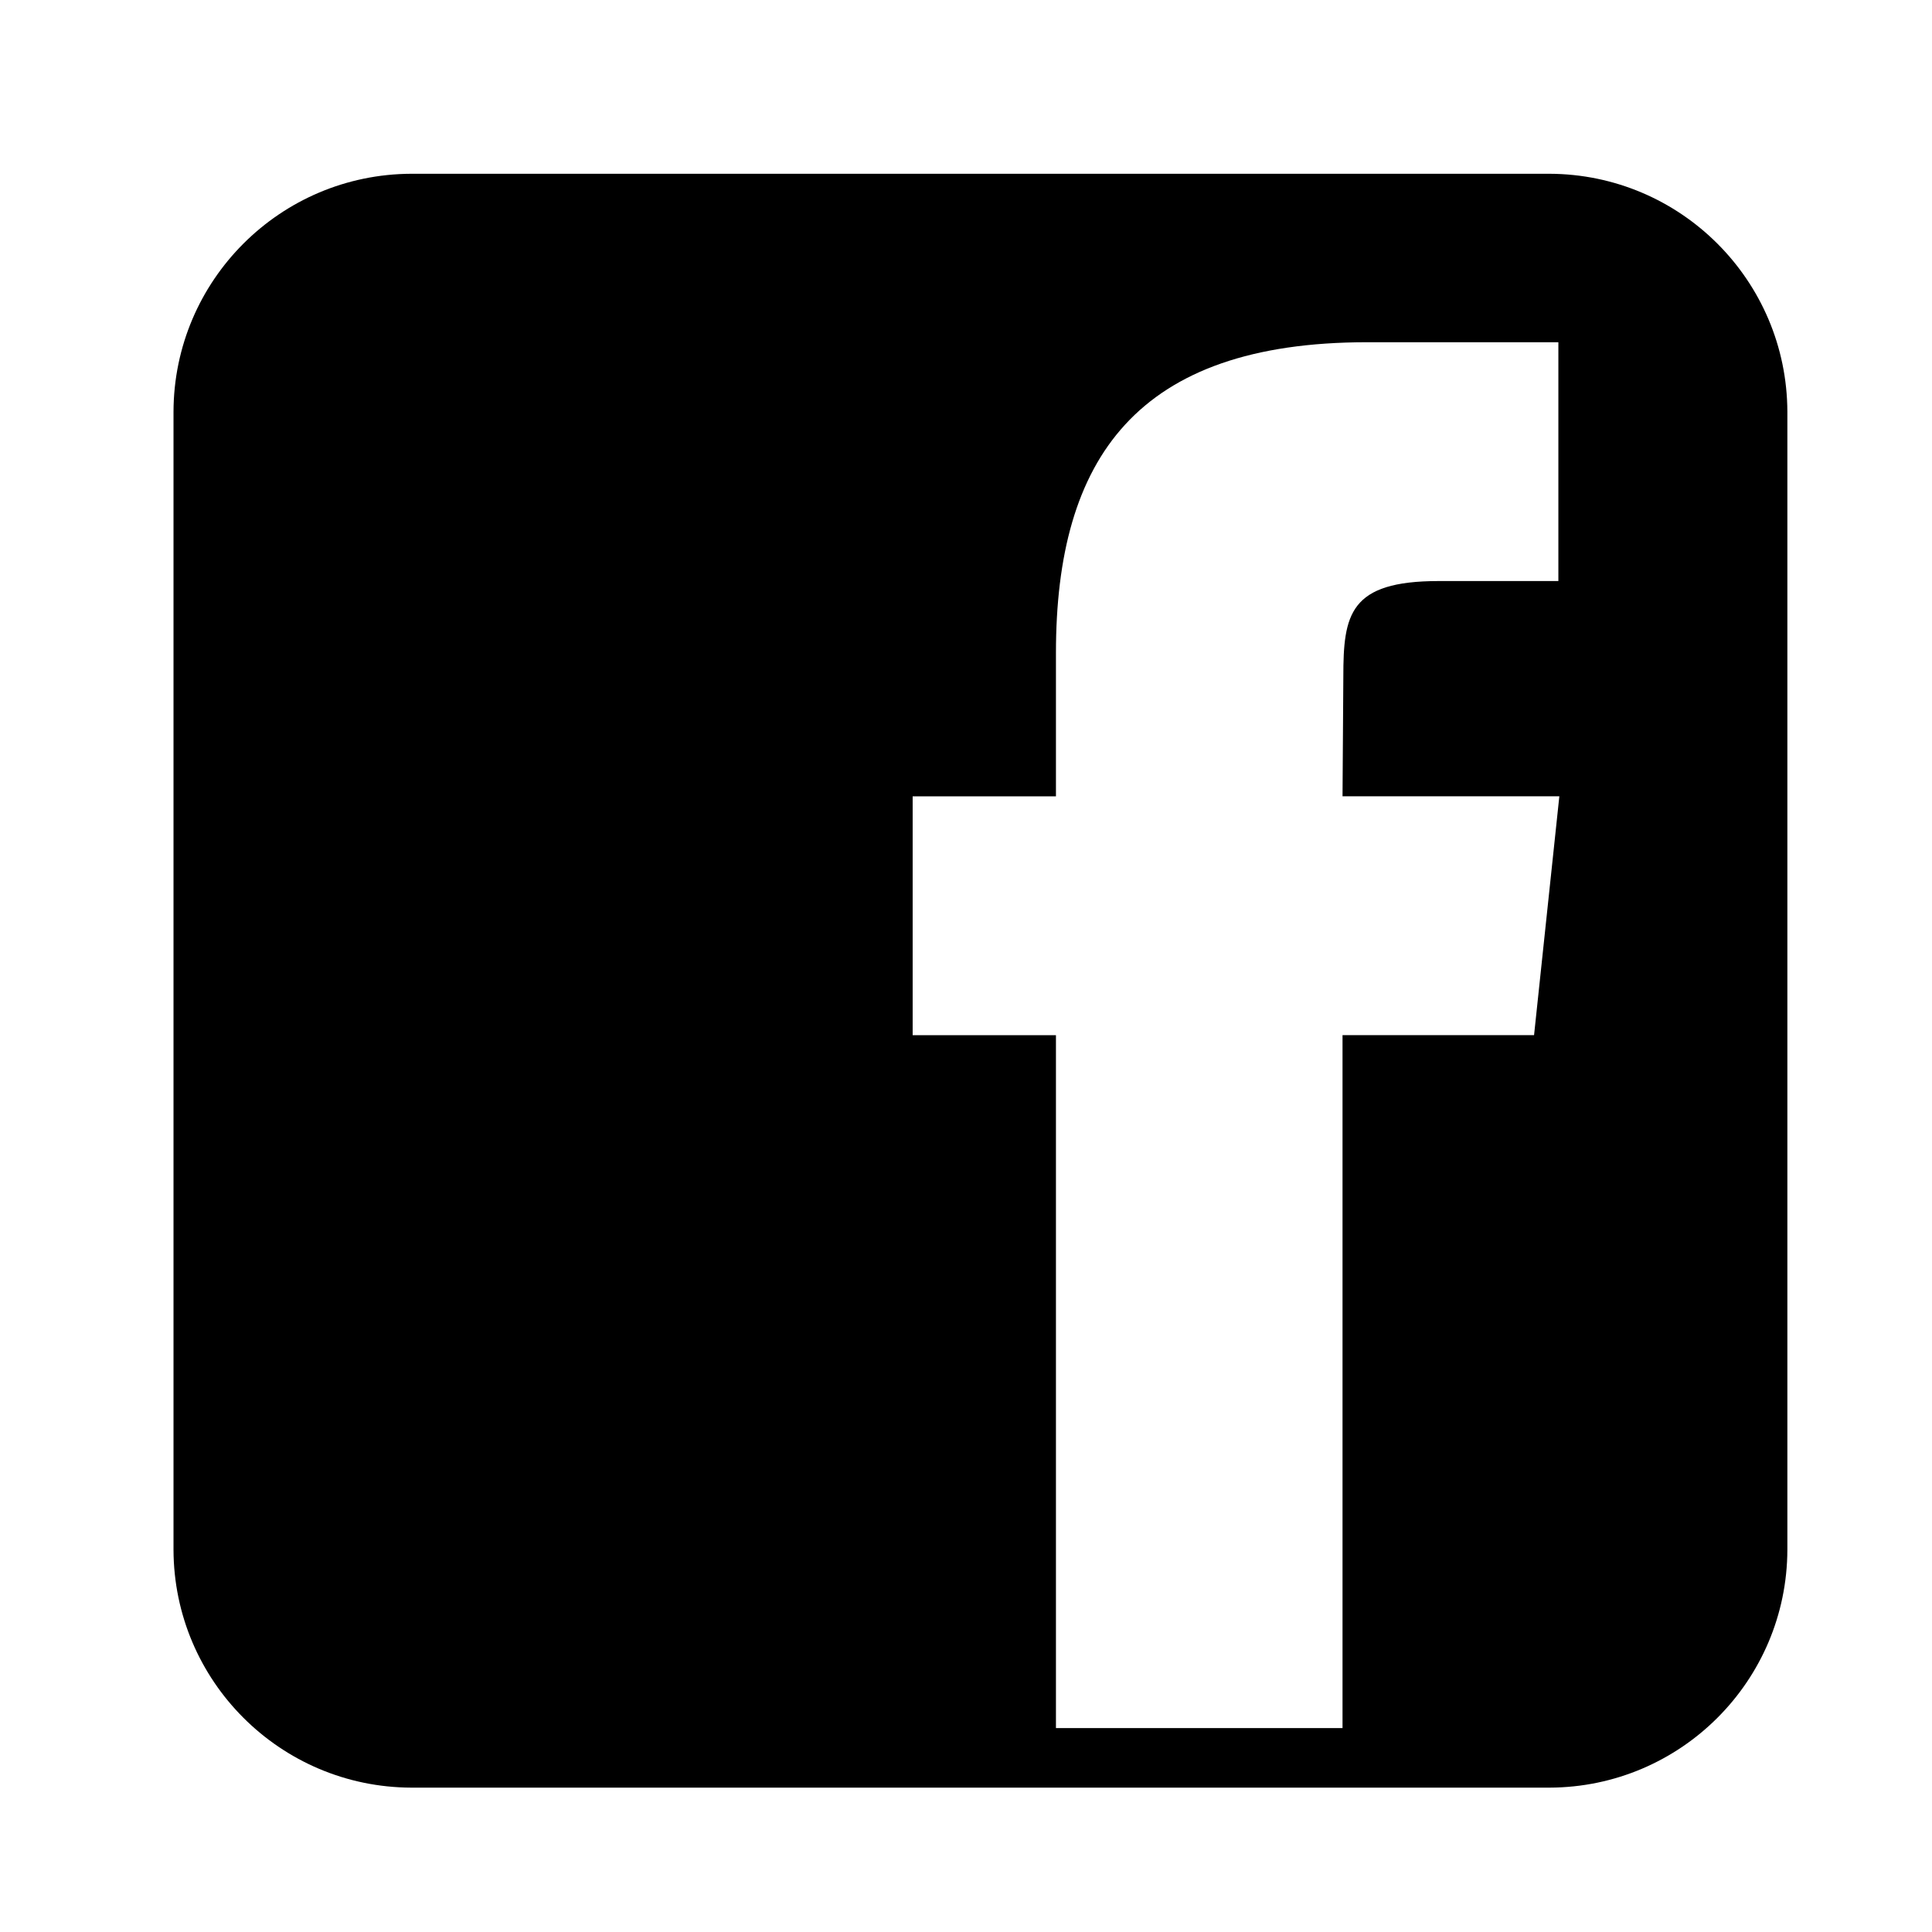
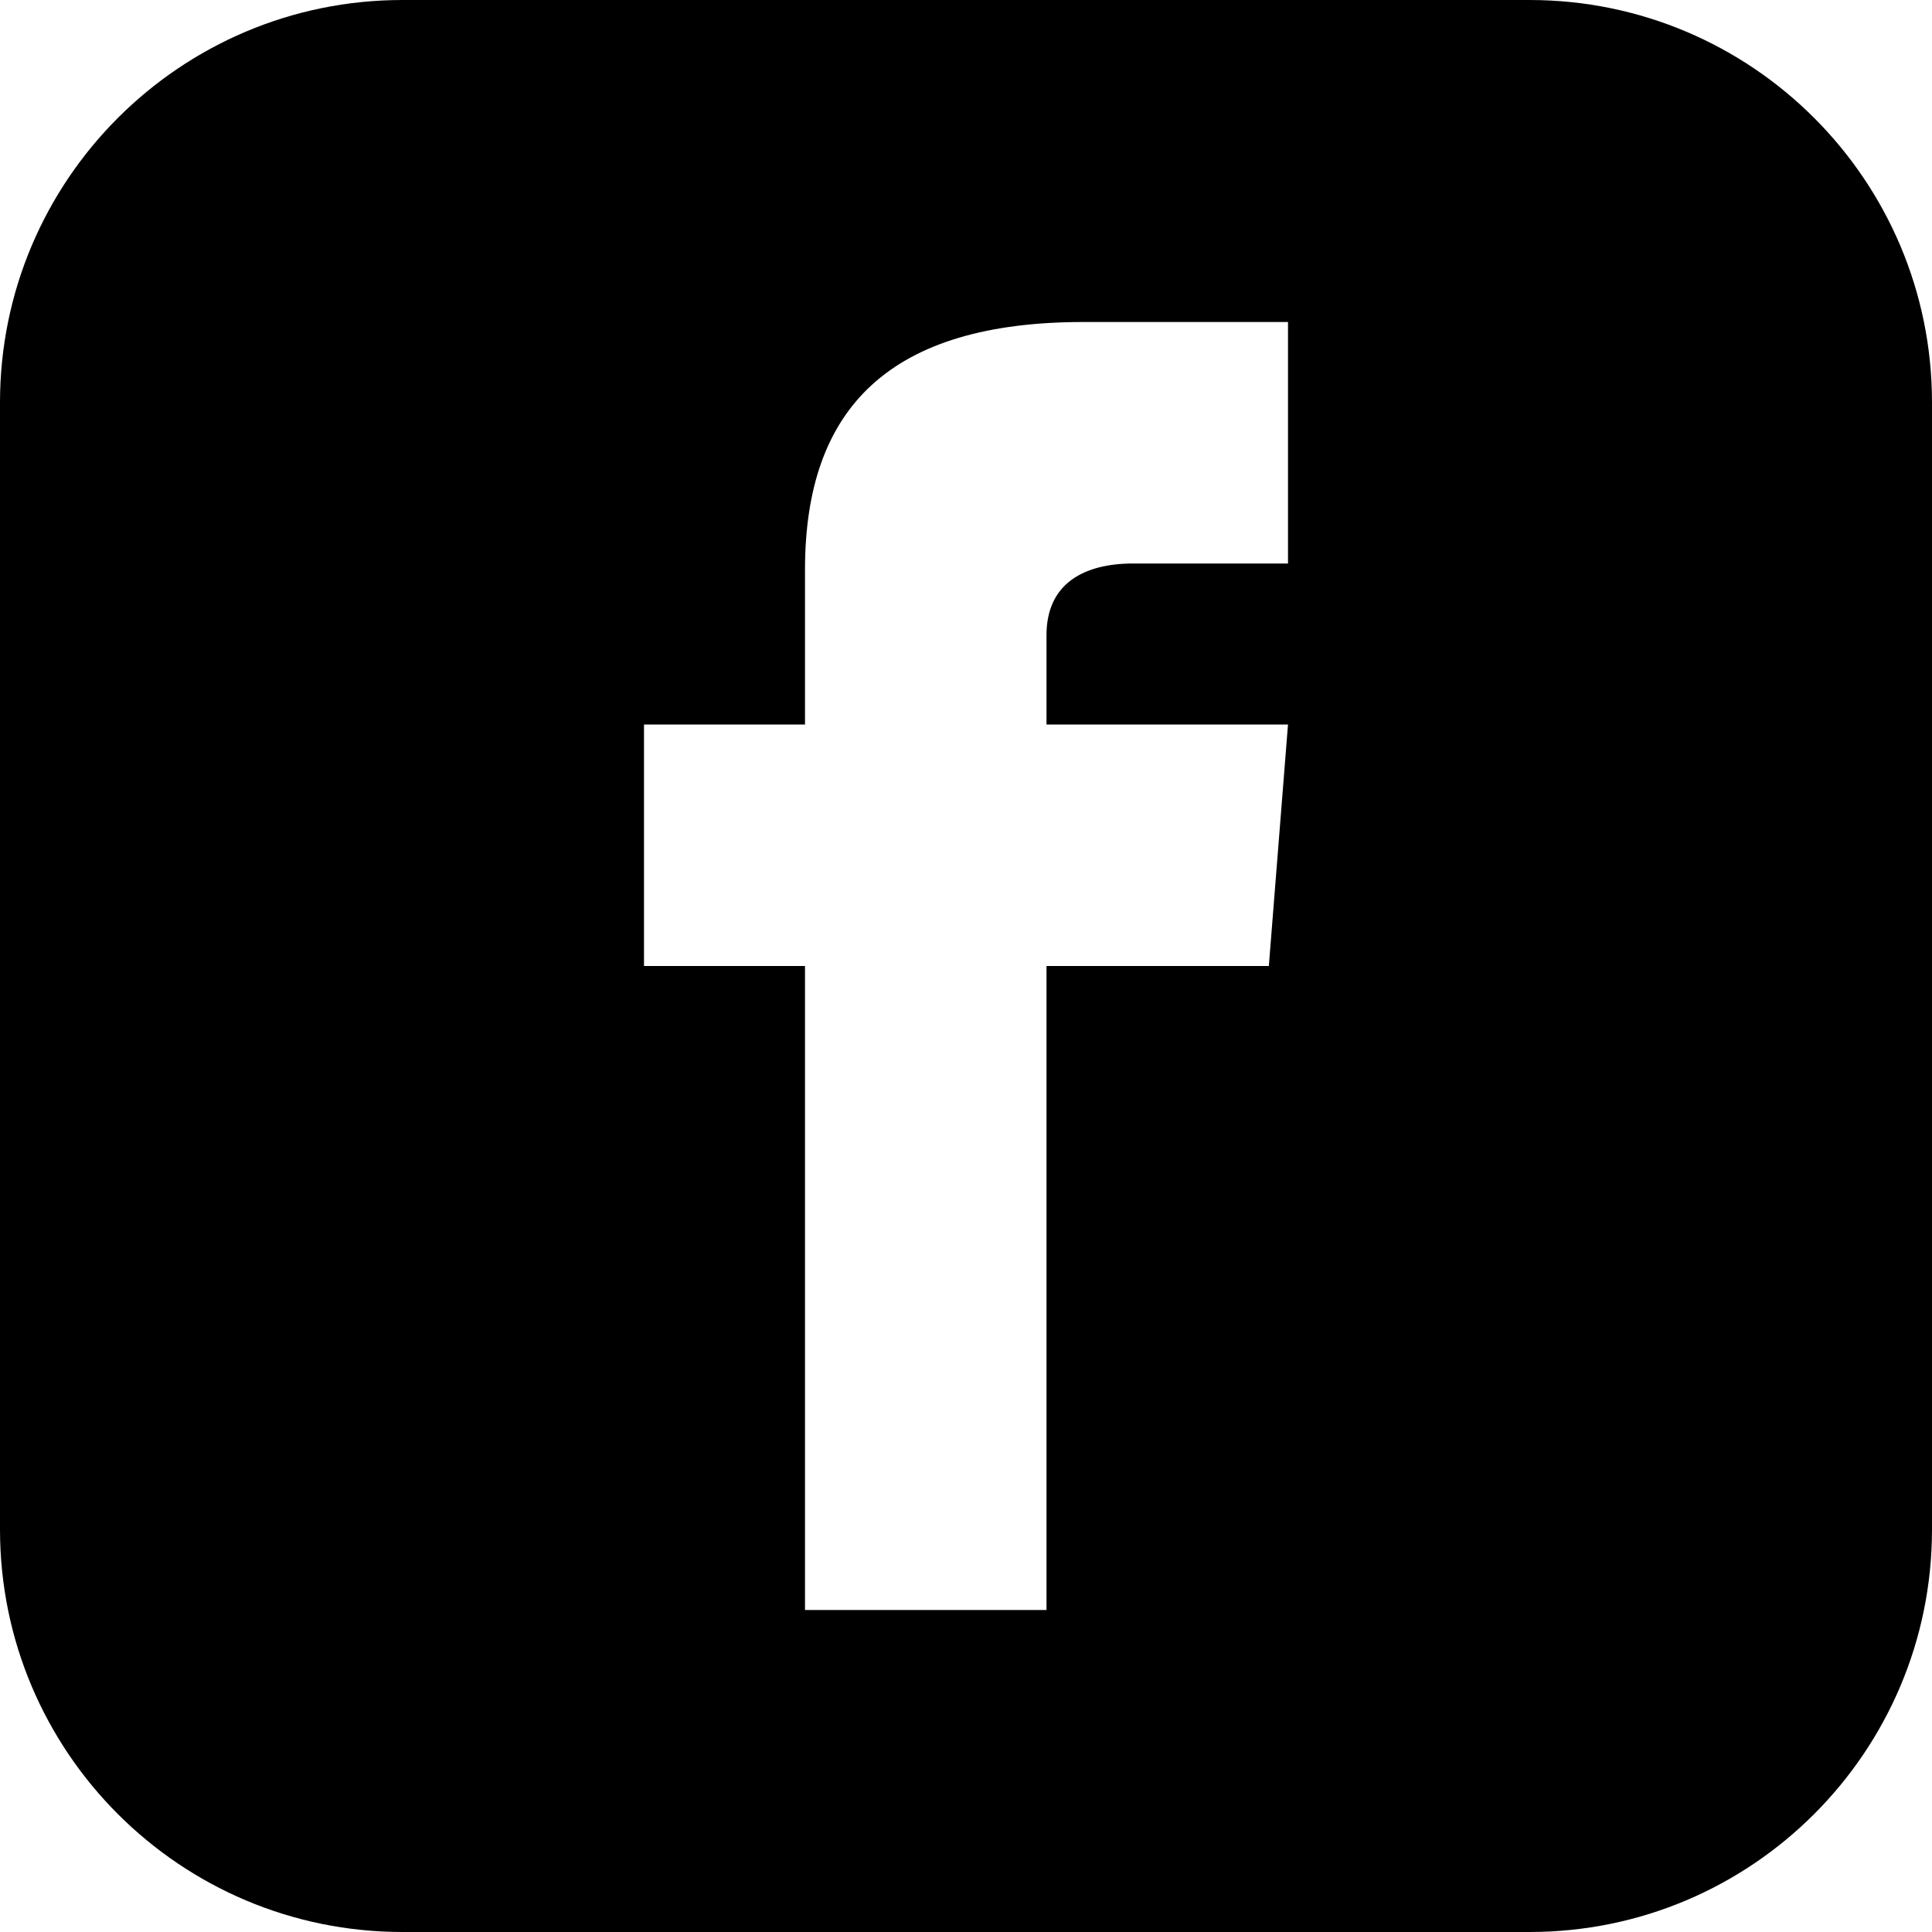
- <svg xmlns="http://www.w3.org/2000/svg" width="36" height="36">
-   <path d="M28.87 3.238H7.666a4.446 4.446 0 0 0-4.433 4.433v21.206a4.446 4.446 0 0 0 4.433 4.433h21.206a4.446 4.446 0 0 0 4.433-4.433V7.671a4.448 4.448 0 0 0-4.435-4.433Zm-.285 16.05h-3.569V32.2h-5.34V19.289h-2.67v-4.45h2.67v-2.672c0-3.63 1.508-5.79 5.797-5.79h3.565v4.45h-2.23c-1.666 0-1.777.623-1.777 1.784l-.015 2.227h4.04l-.471 4.45Z" />
+ <svg xmlns="http://www.w3.org/2000/svg" width="24" height="24">
+   <path d="M19 0h-14c-2.761 0-5 2.239-5 5v14c0 2.761 2.239 5 5 5h14c2.762 0 5-2.239 5-5v-14c0-2.761-2.238-5-5-5zm-3 7h-1.924c-.615 0-1.076.252-1.076.889v1.111h3l-.238 3h-2.762v8h-3v-8h-2v-3h2v-1.923c0-2.022 1.064-3.077 3.461-3.077h2.539v3z" />
</svg>
